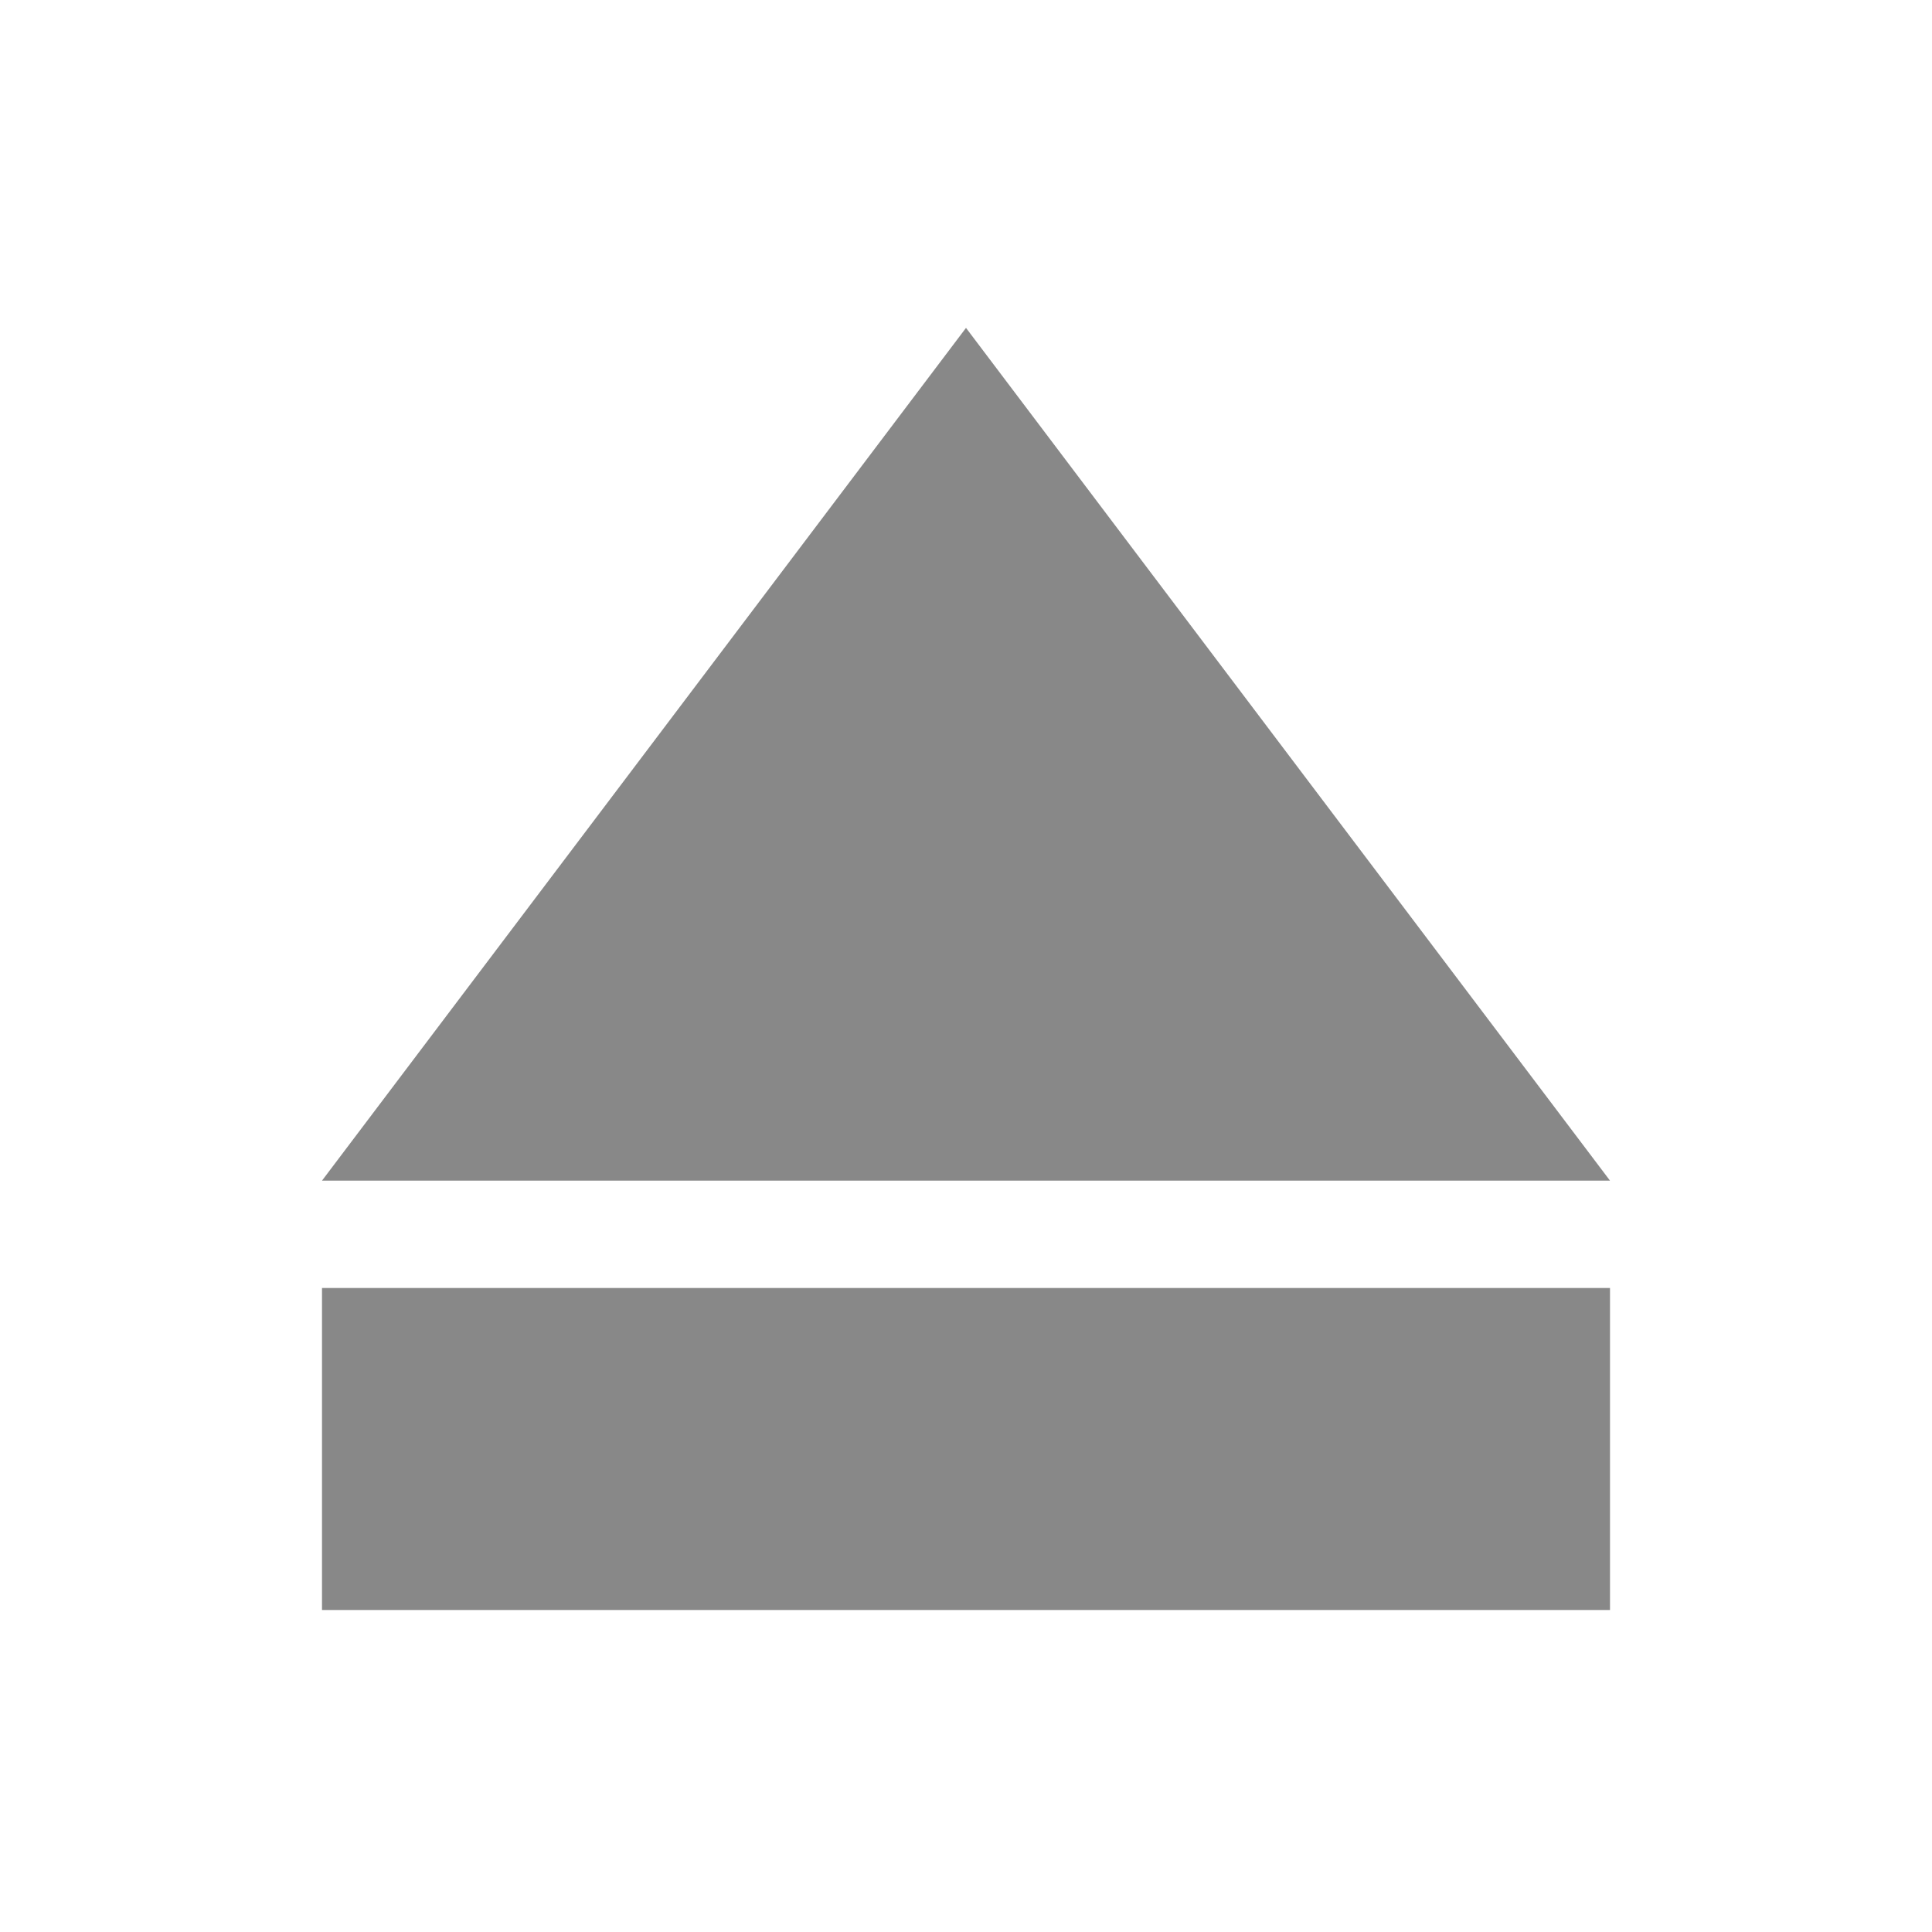
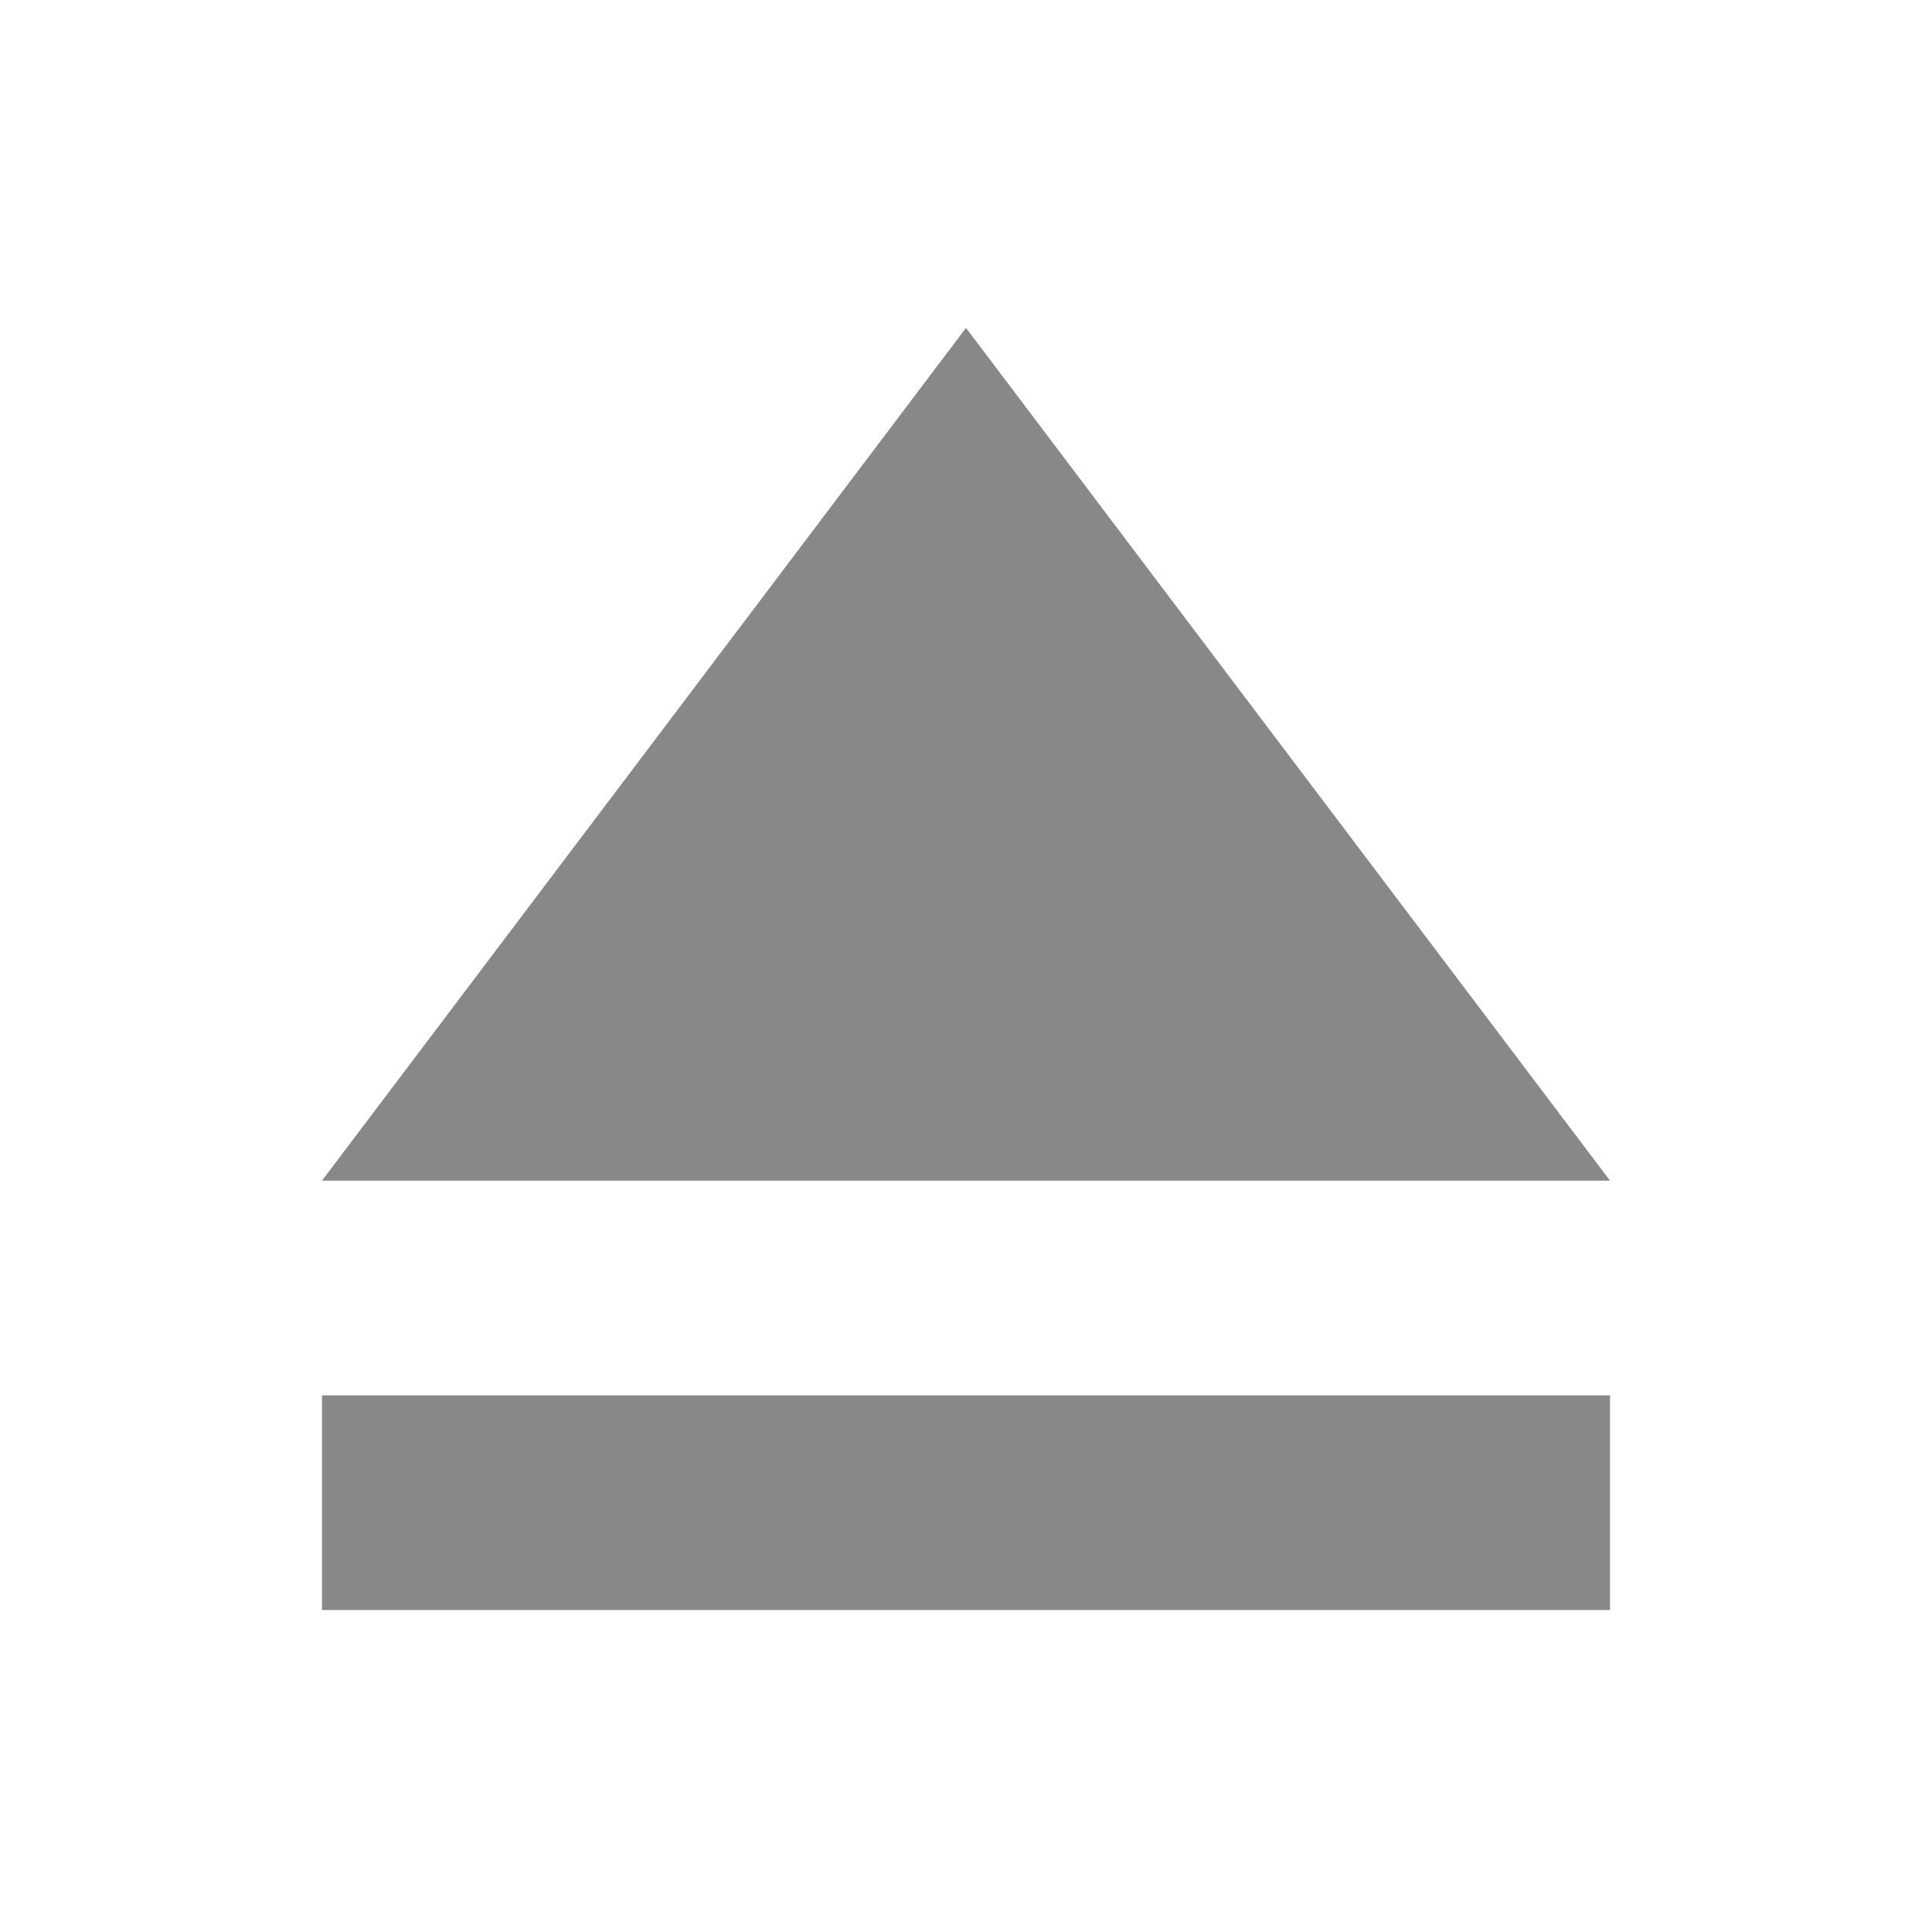
<svg xmlns="http://www.w3.org/2000/svg" width="18" height="18" id="svg2" version="1.1">
  <defs id="defs4" />
  <g id="layer1" transform="translate(0,-1034.362)">
    <g id="g3989" style="fill:#888888;fill-opacity:1">
-       <rect style="fill:#888888;fill-opacity:1;fill-rule:nonzero;stroke:none" id="rect4046" width="12" height="3" x="3" y="1046.362" />
+       <rect style="fill:#888888;fill-opacity:1;fill-rule:nonzero;stroke:none" id="rect4046" width="12" height="2" x="3" y="1047.362" />
      <path style="fill:#888888;fill-opacity:1;fill-rule:nonzero;stroke:none" id="path4048" d="m 11.376,15.398 -8.376,0 -8.376,0 L -1.188,8.145 3,0.891 7.188,8.145 z" transform="matrix(0.71633,0,0,0.5476542,6.85101,1036.929)" />
    </g>
  </g>
</svg>
